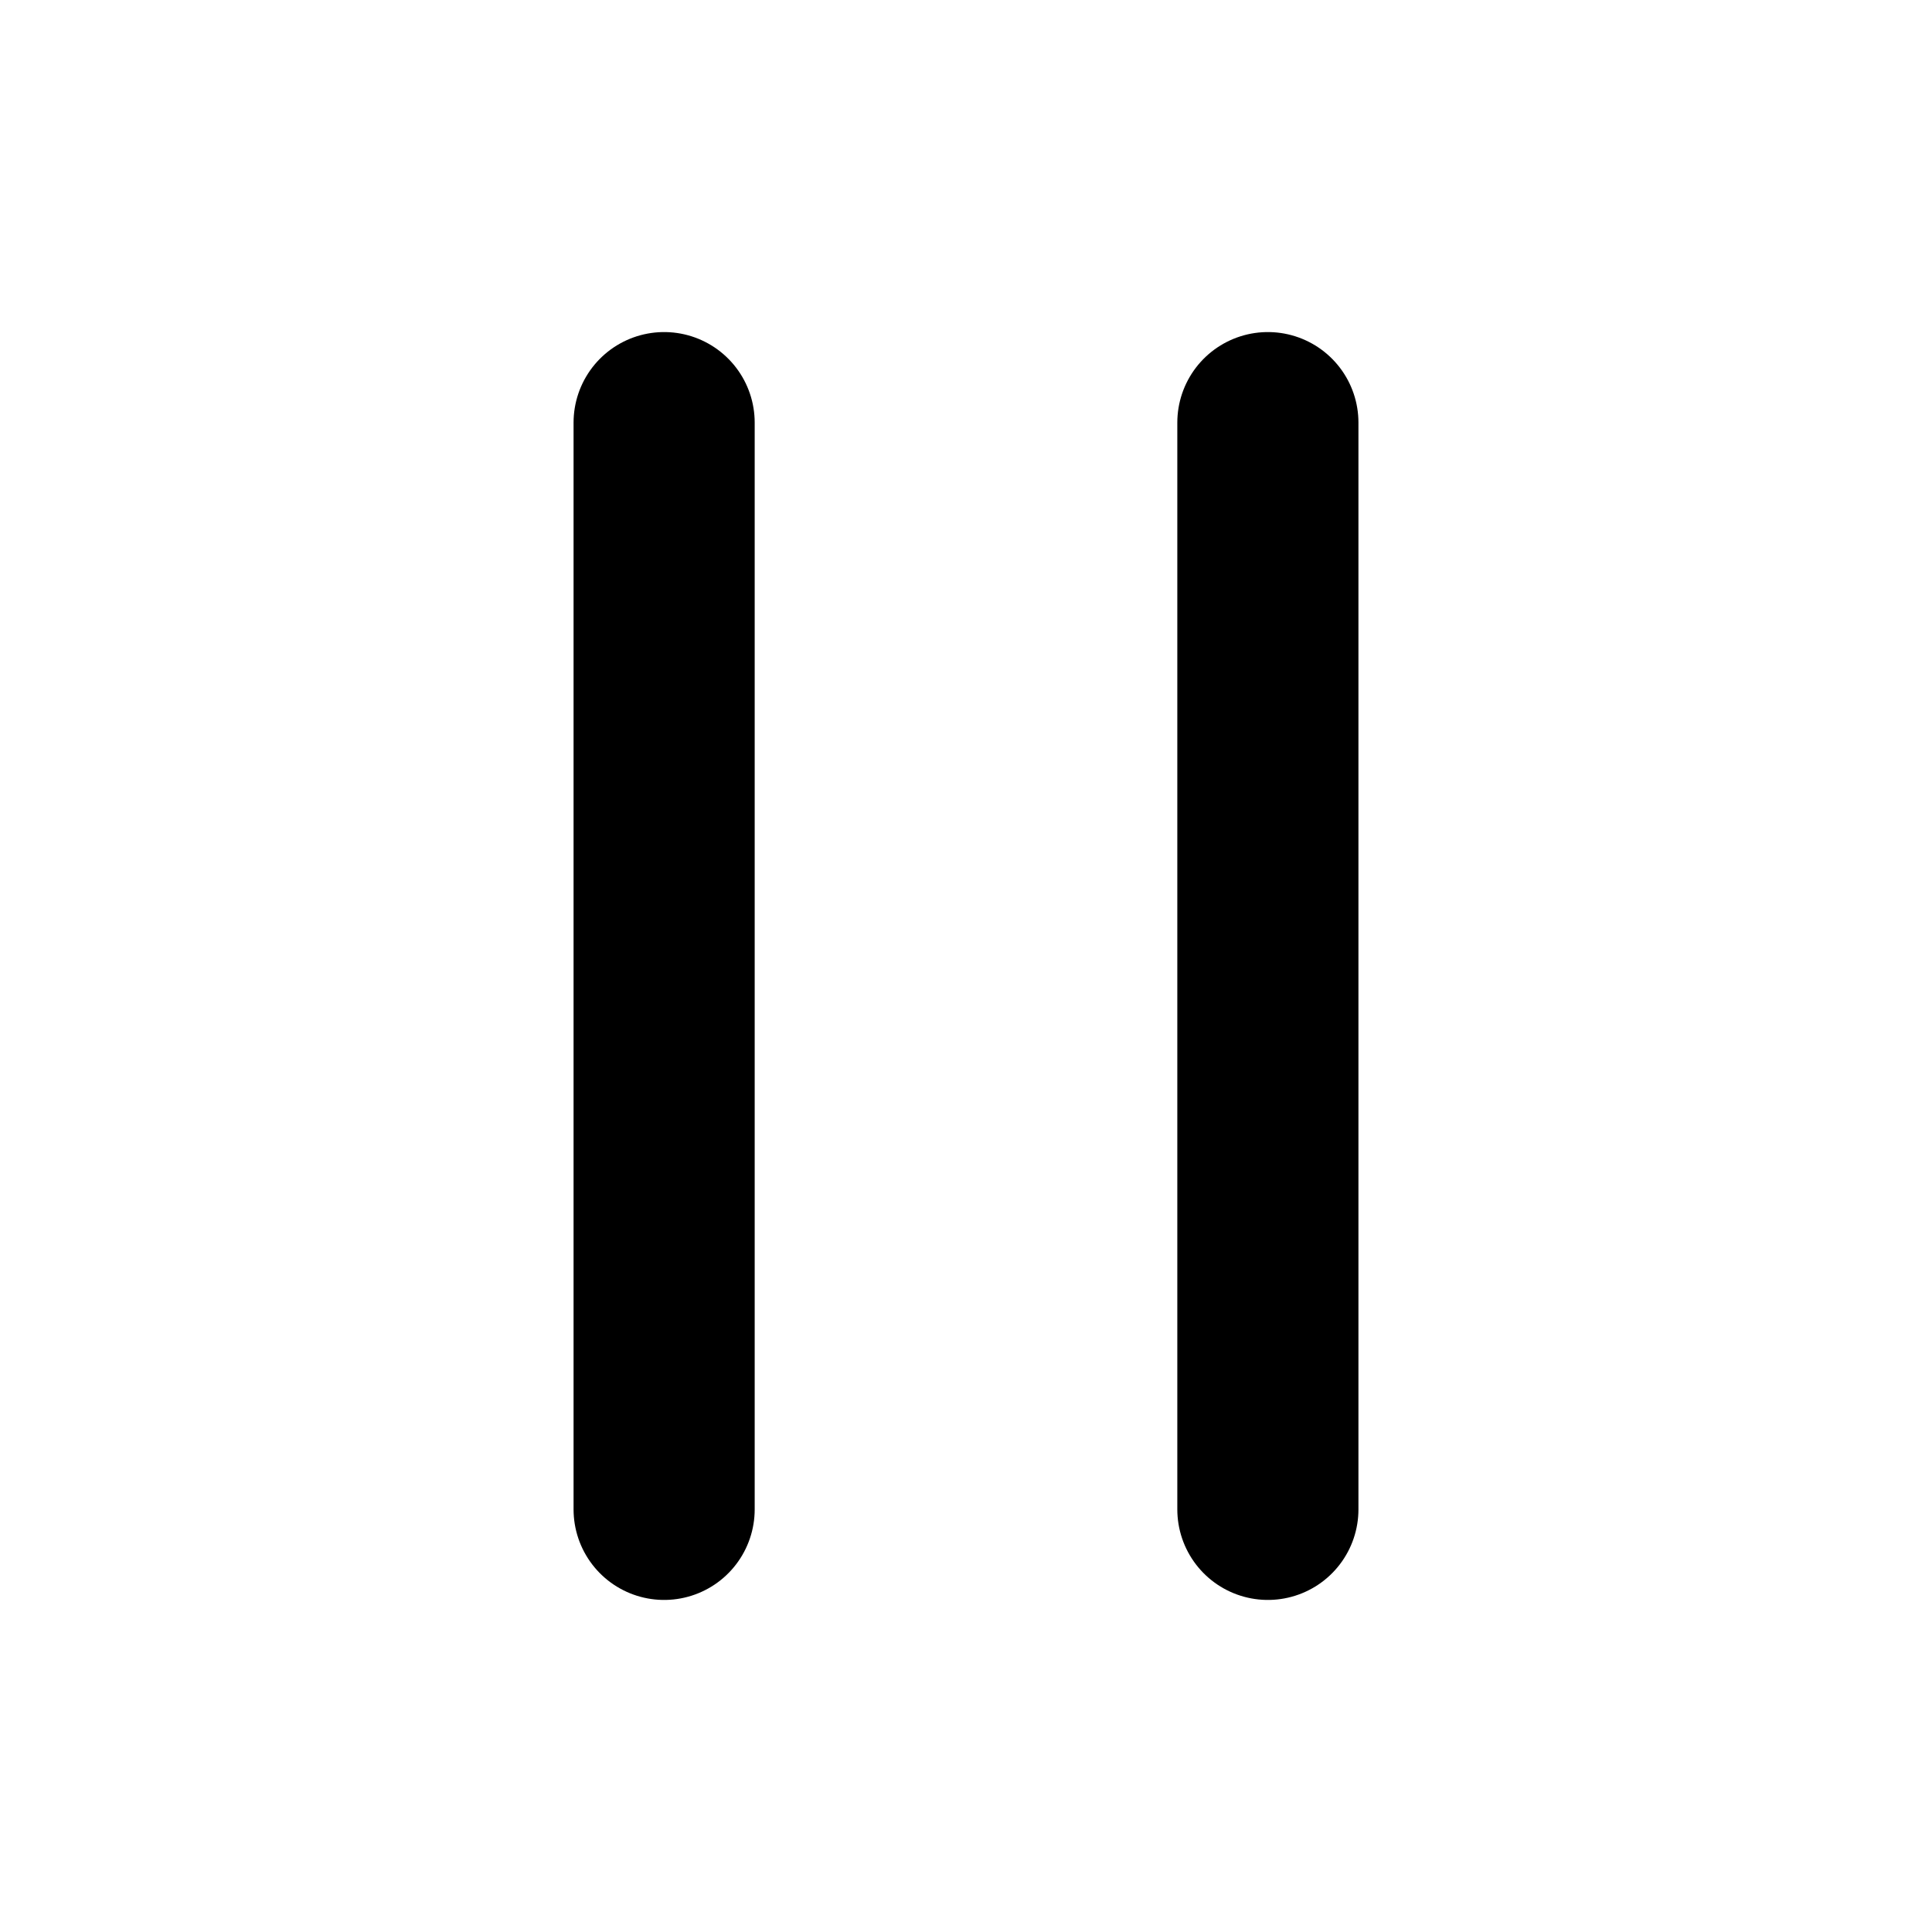
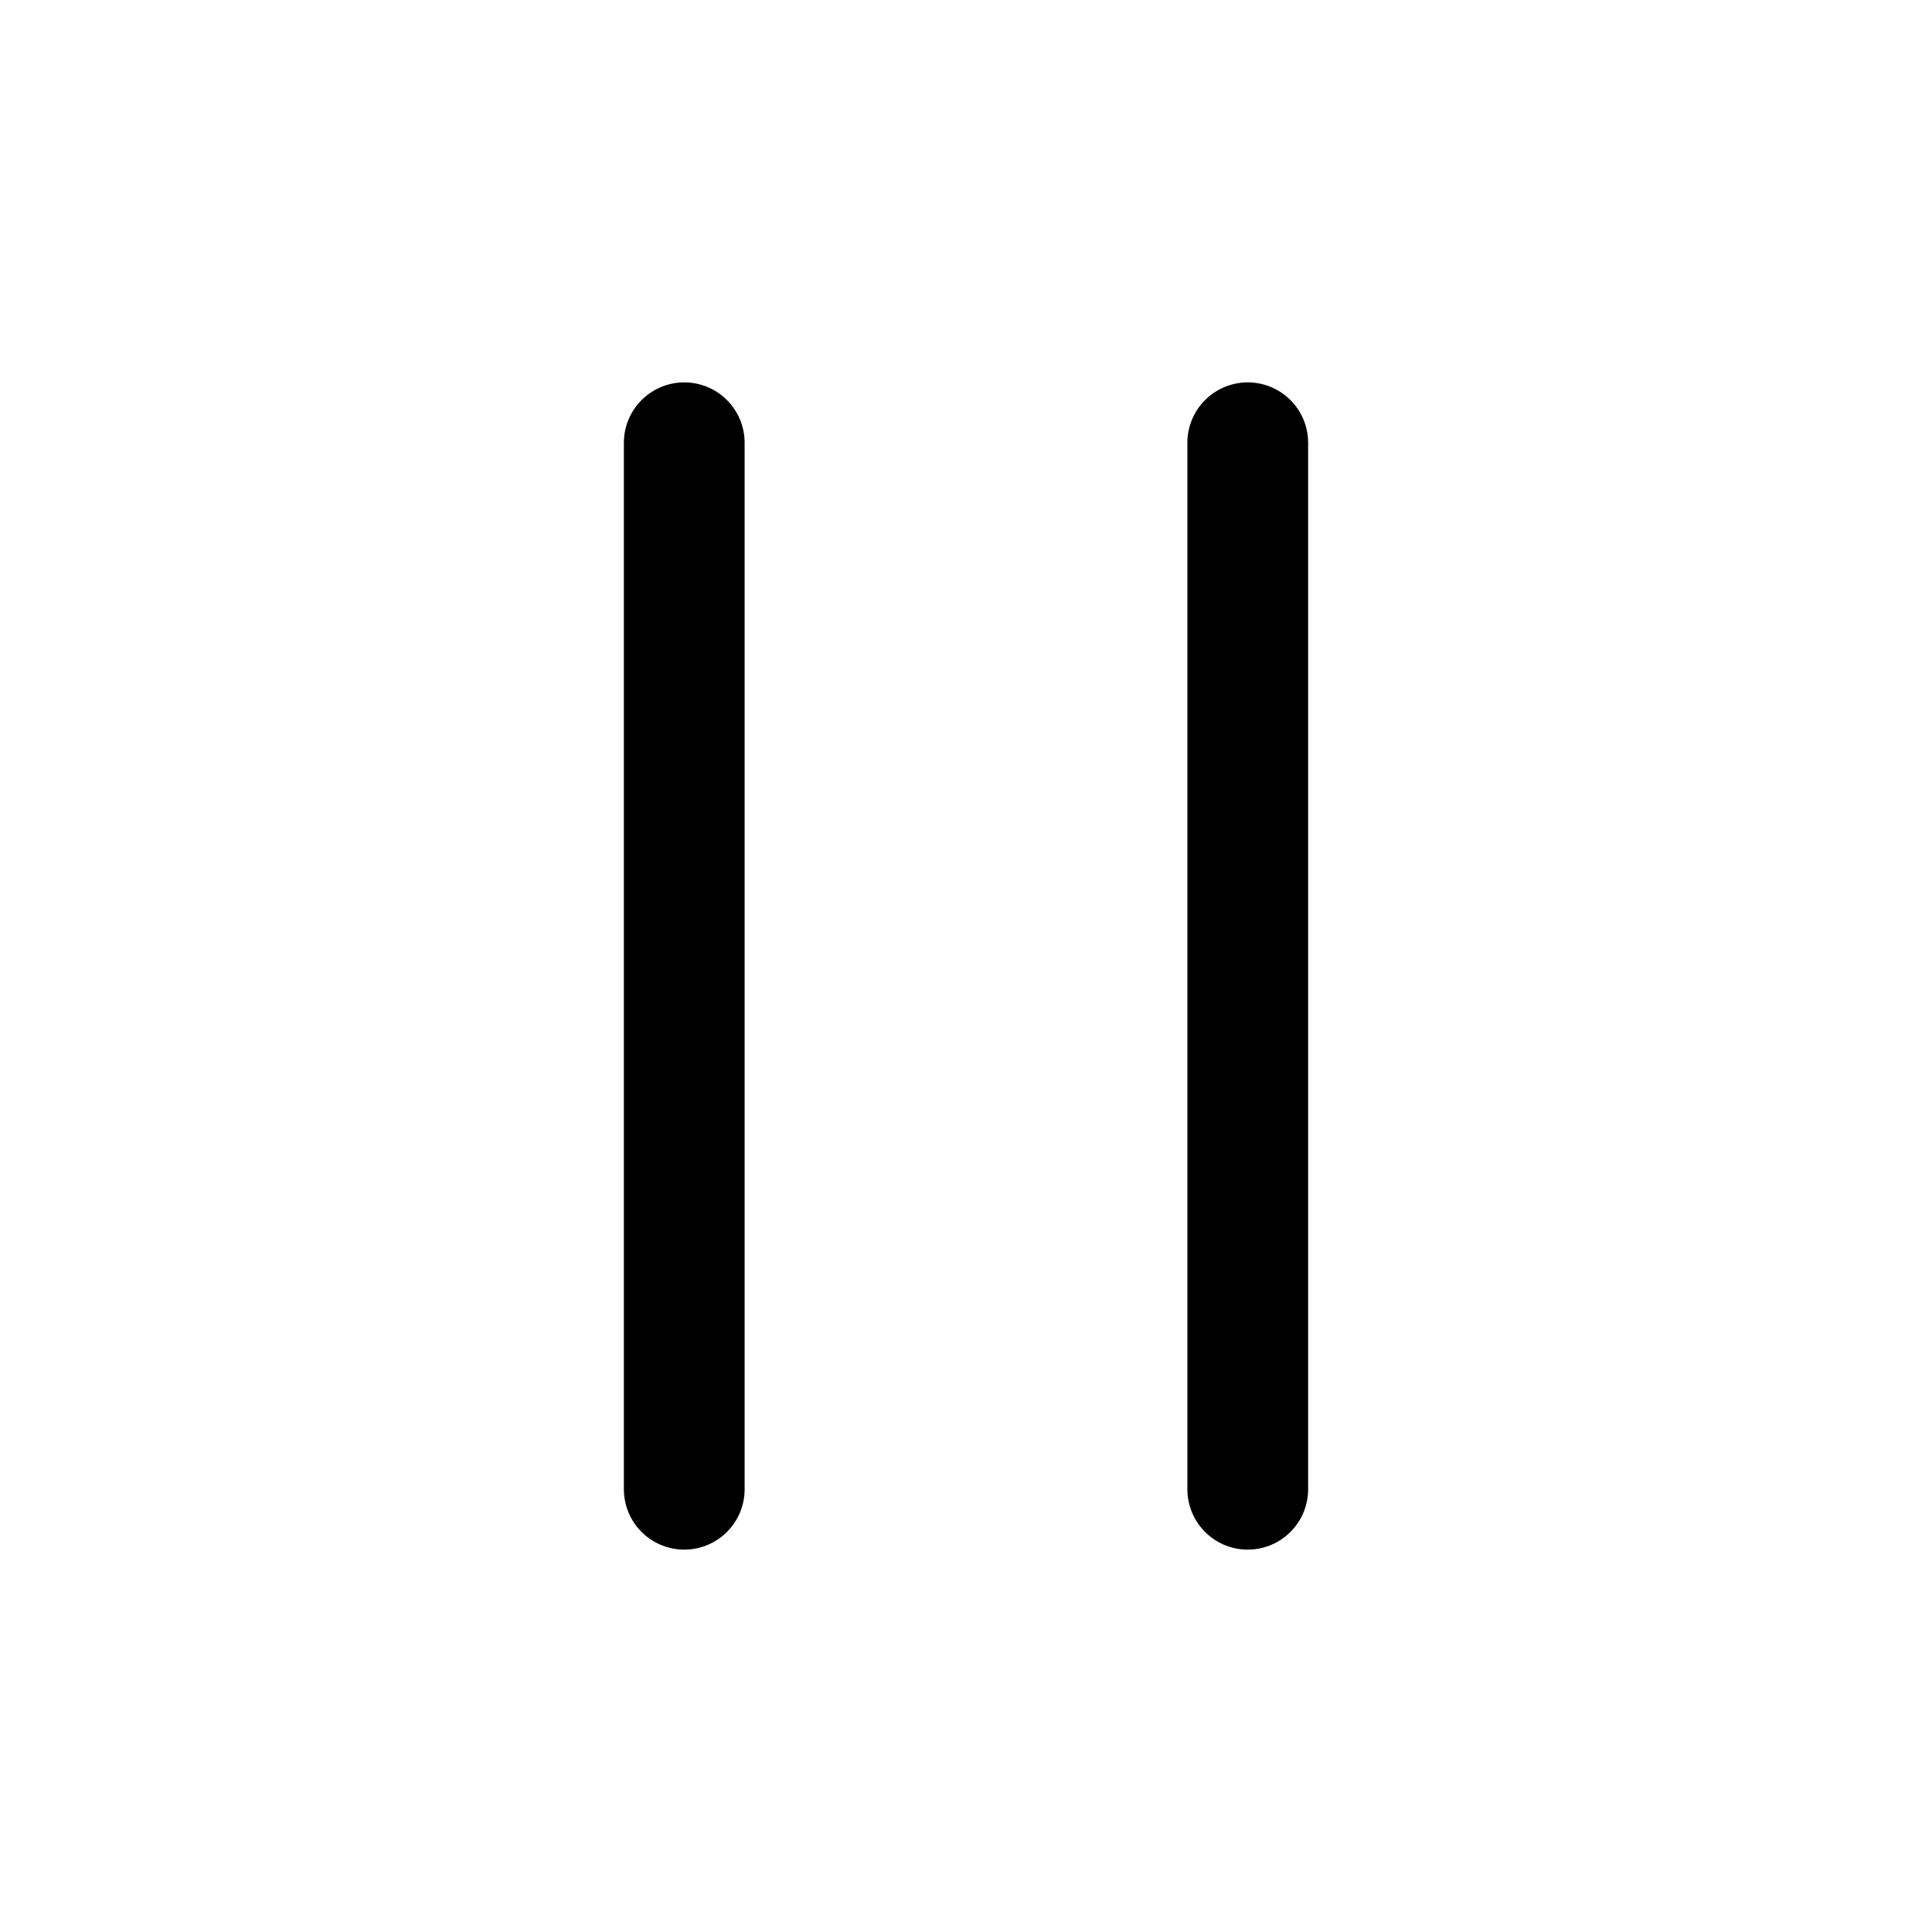
- <svg xmlns="http://www.w3.org/2000/svg" viewBox="0 0 16 16" fill="none" stroke="currentColor" stroke-width="1.5" stroke-linecap="round" stroke-linejoin="round">
-   <path d="M5.5 3.5v9" />
-   <path d="M10.5 3.5v9" />
+ <svg xmlns="http://www.w3.org/2000/svg" viewBox="0 0 24 24" fill="none" stroke="currentColor" stroke-width="1.5" stroke-linecap="round" stroke-linejoin="round">
+   <path d="M8.5 5.5v13" />
+   <path d="M15.5 5.5v13" />
</svg>
